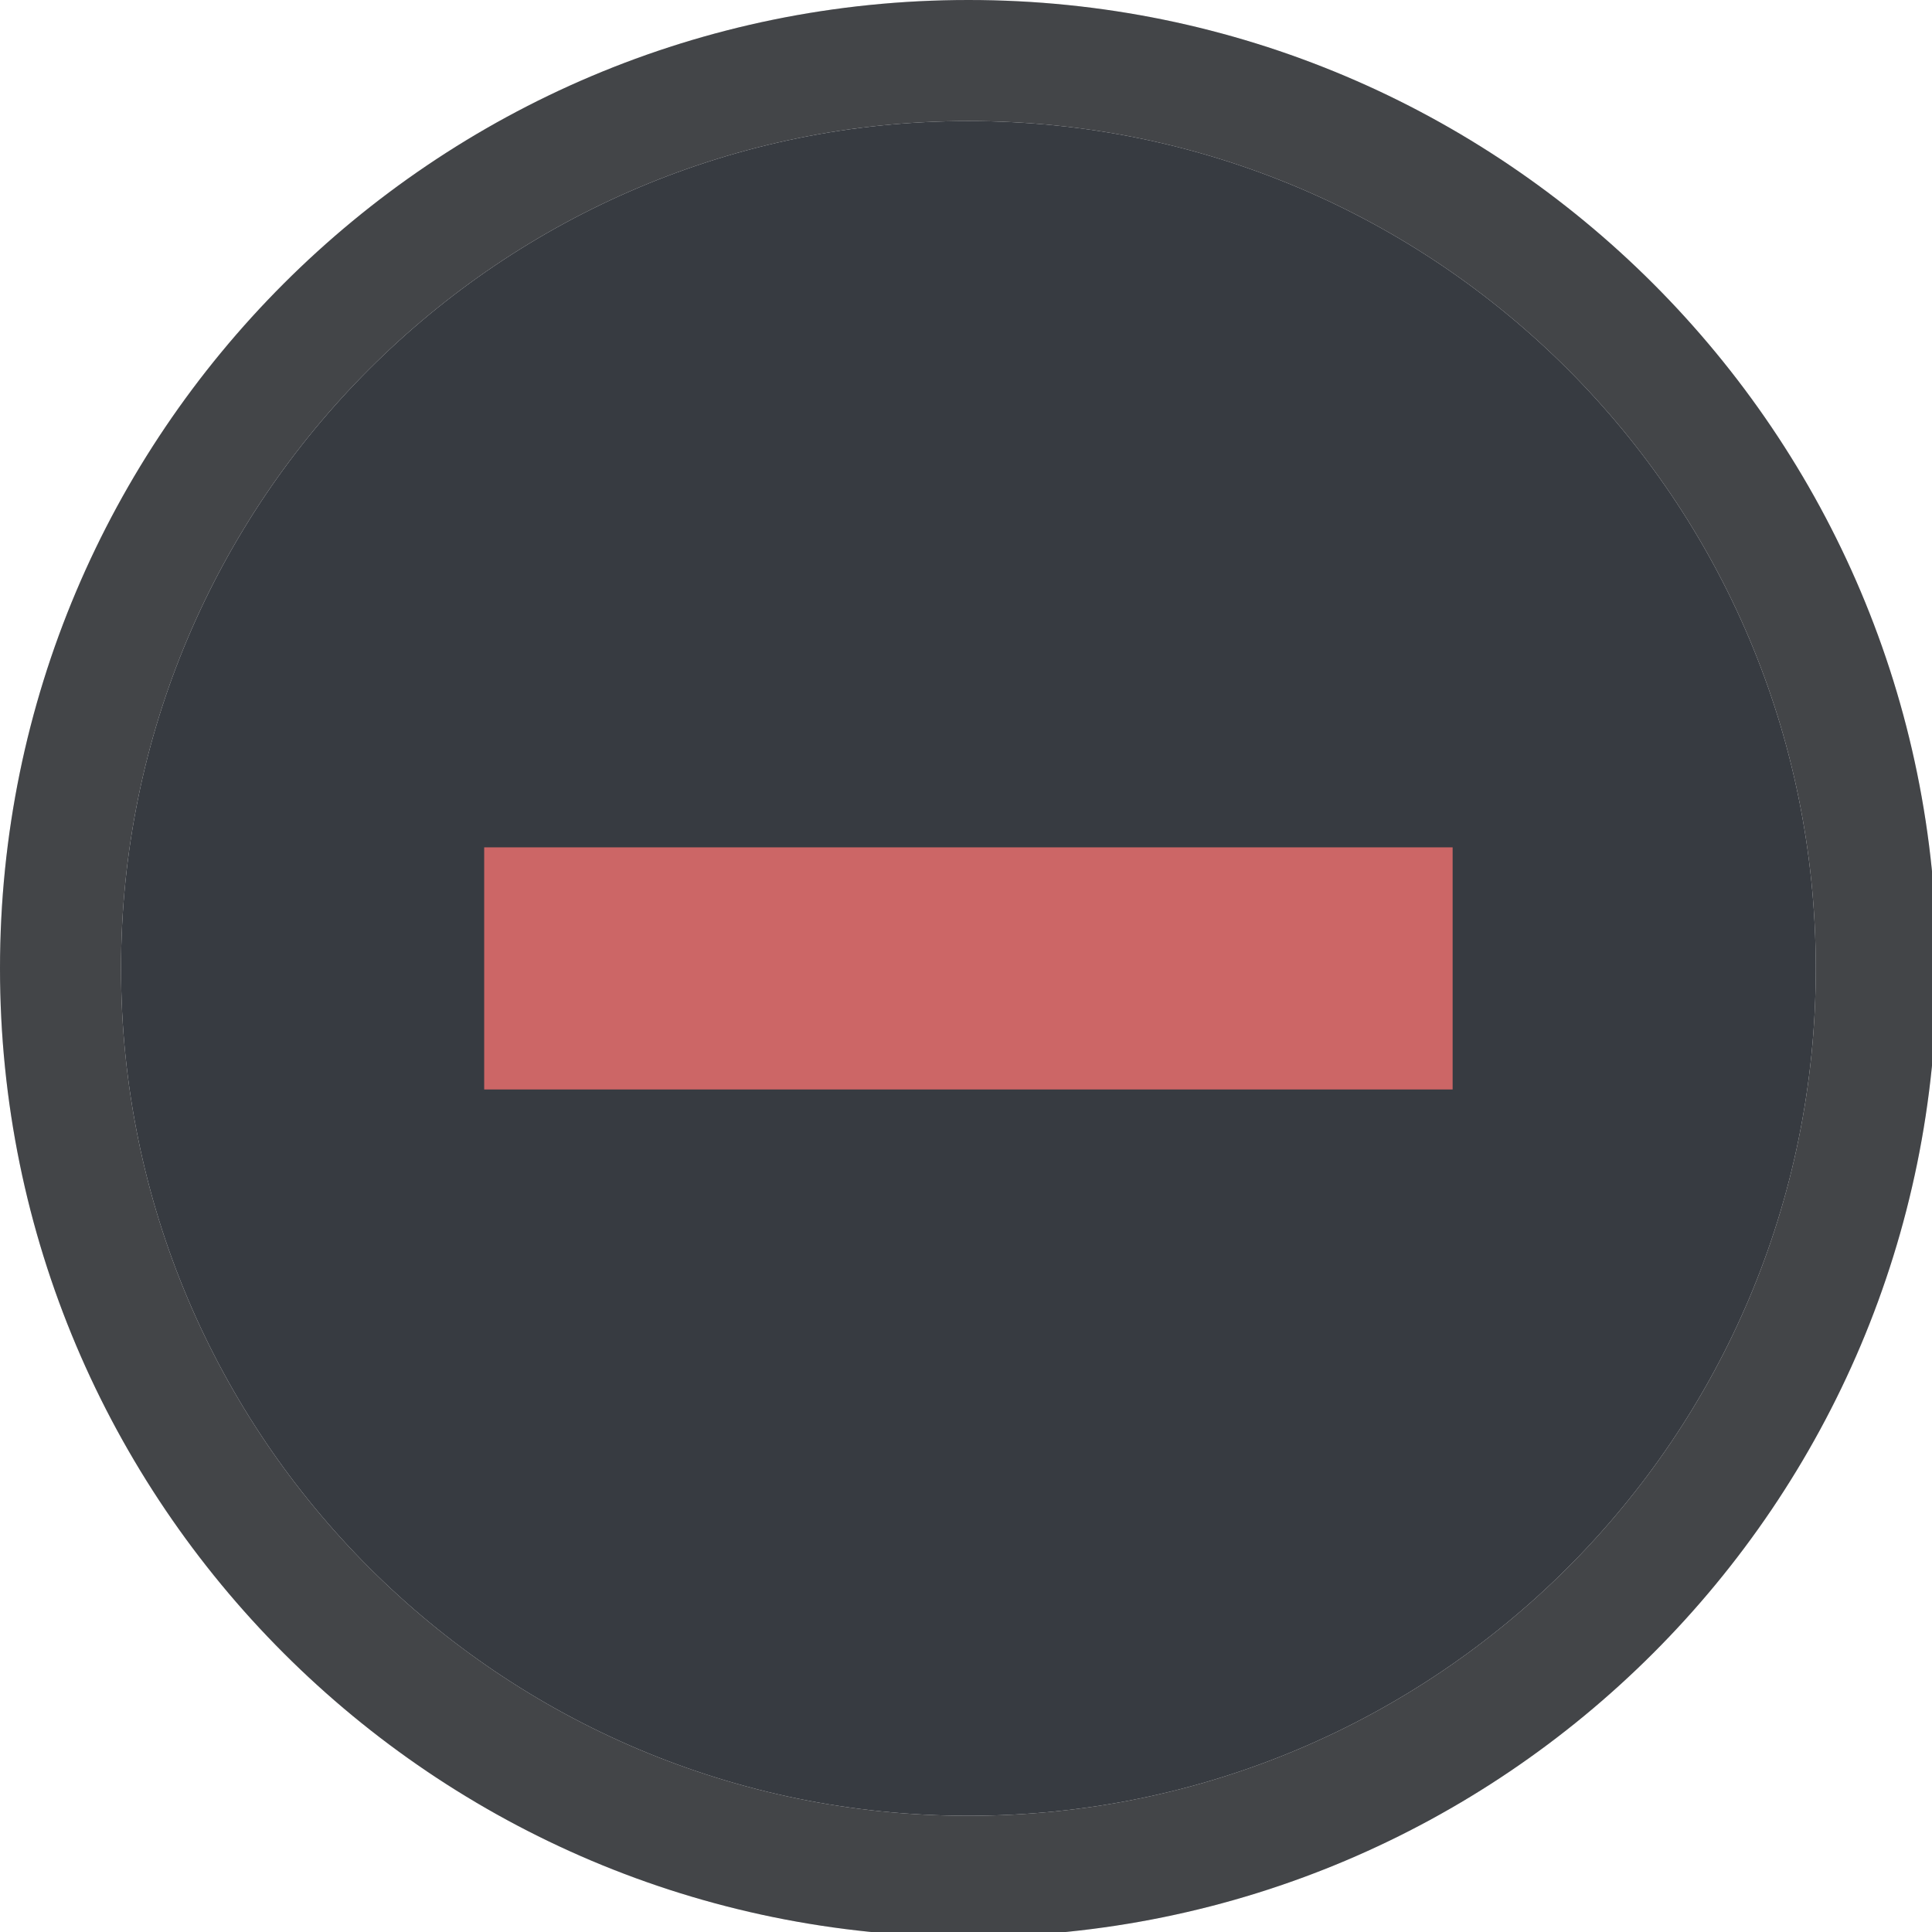
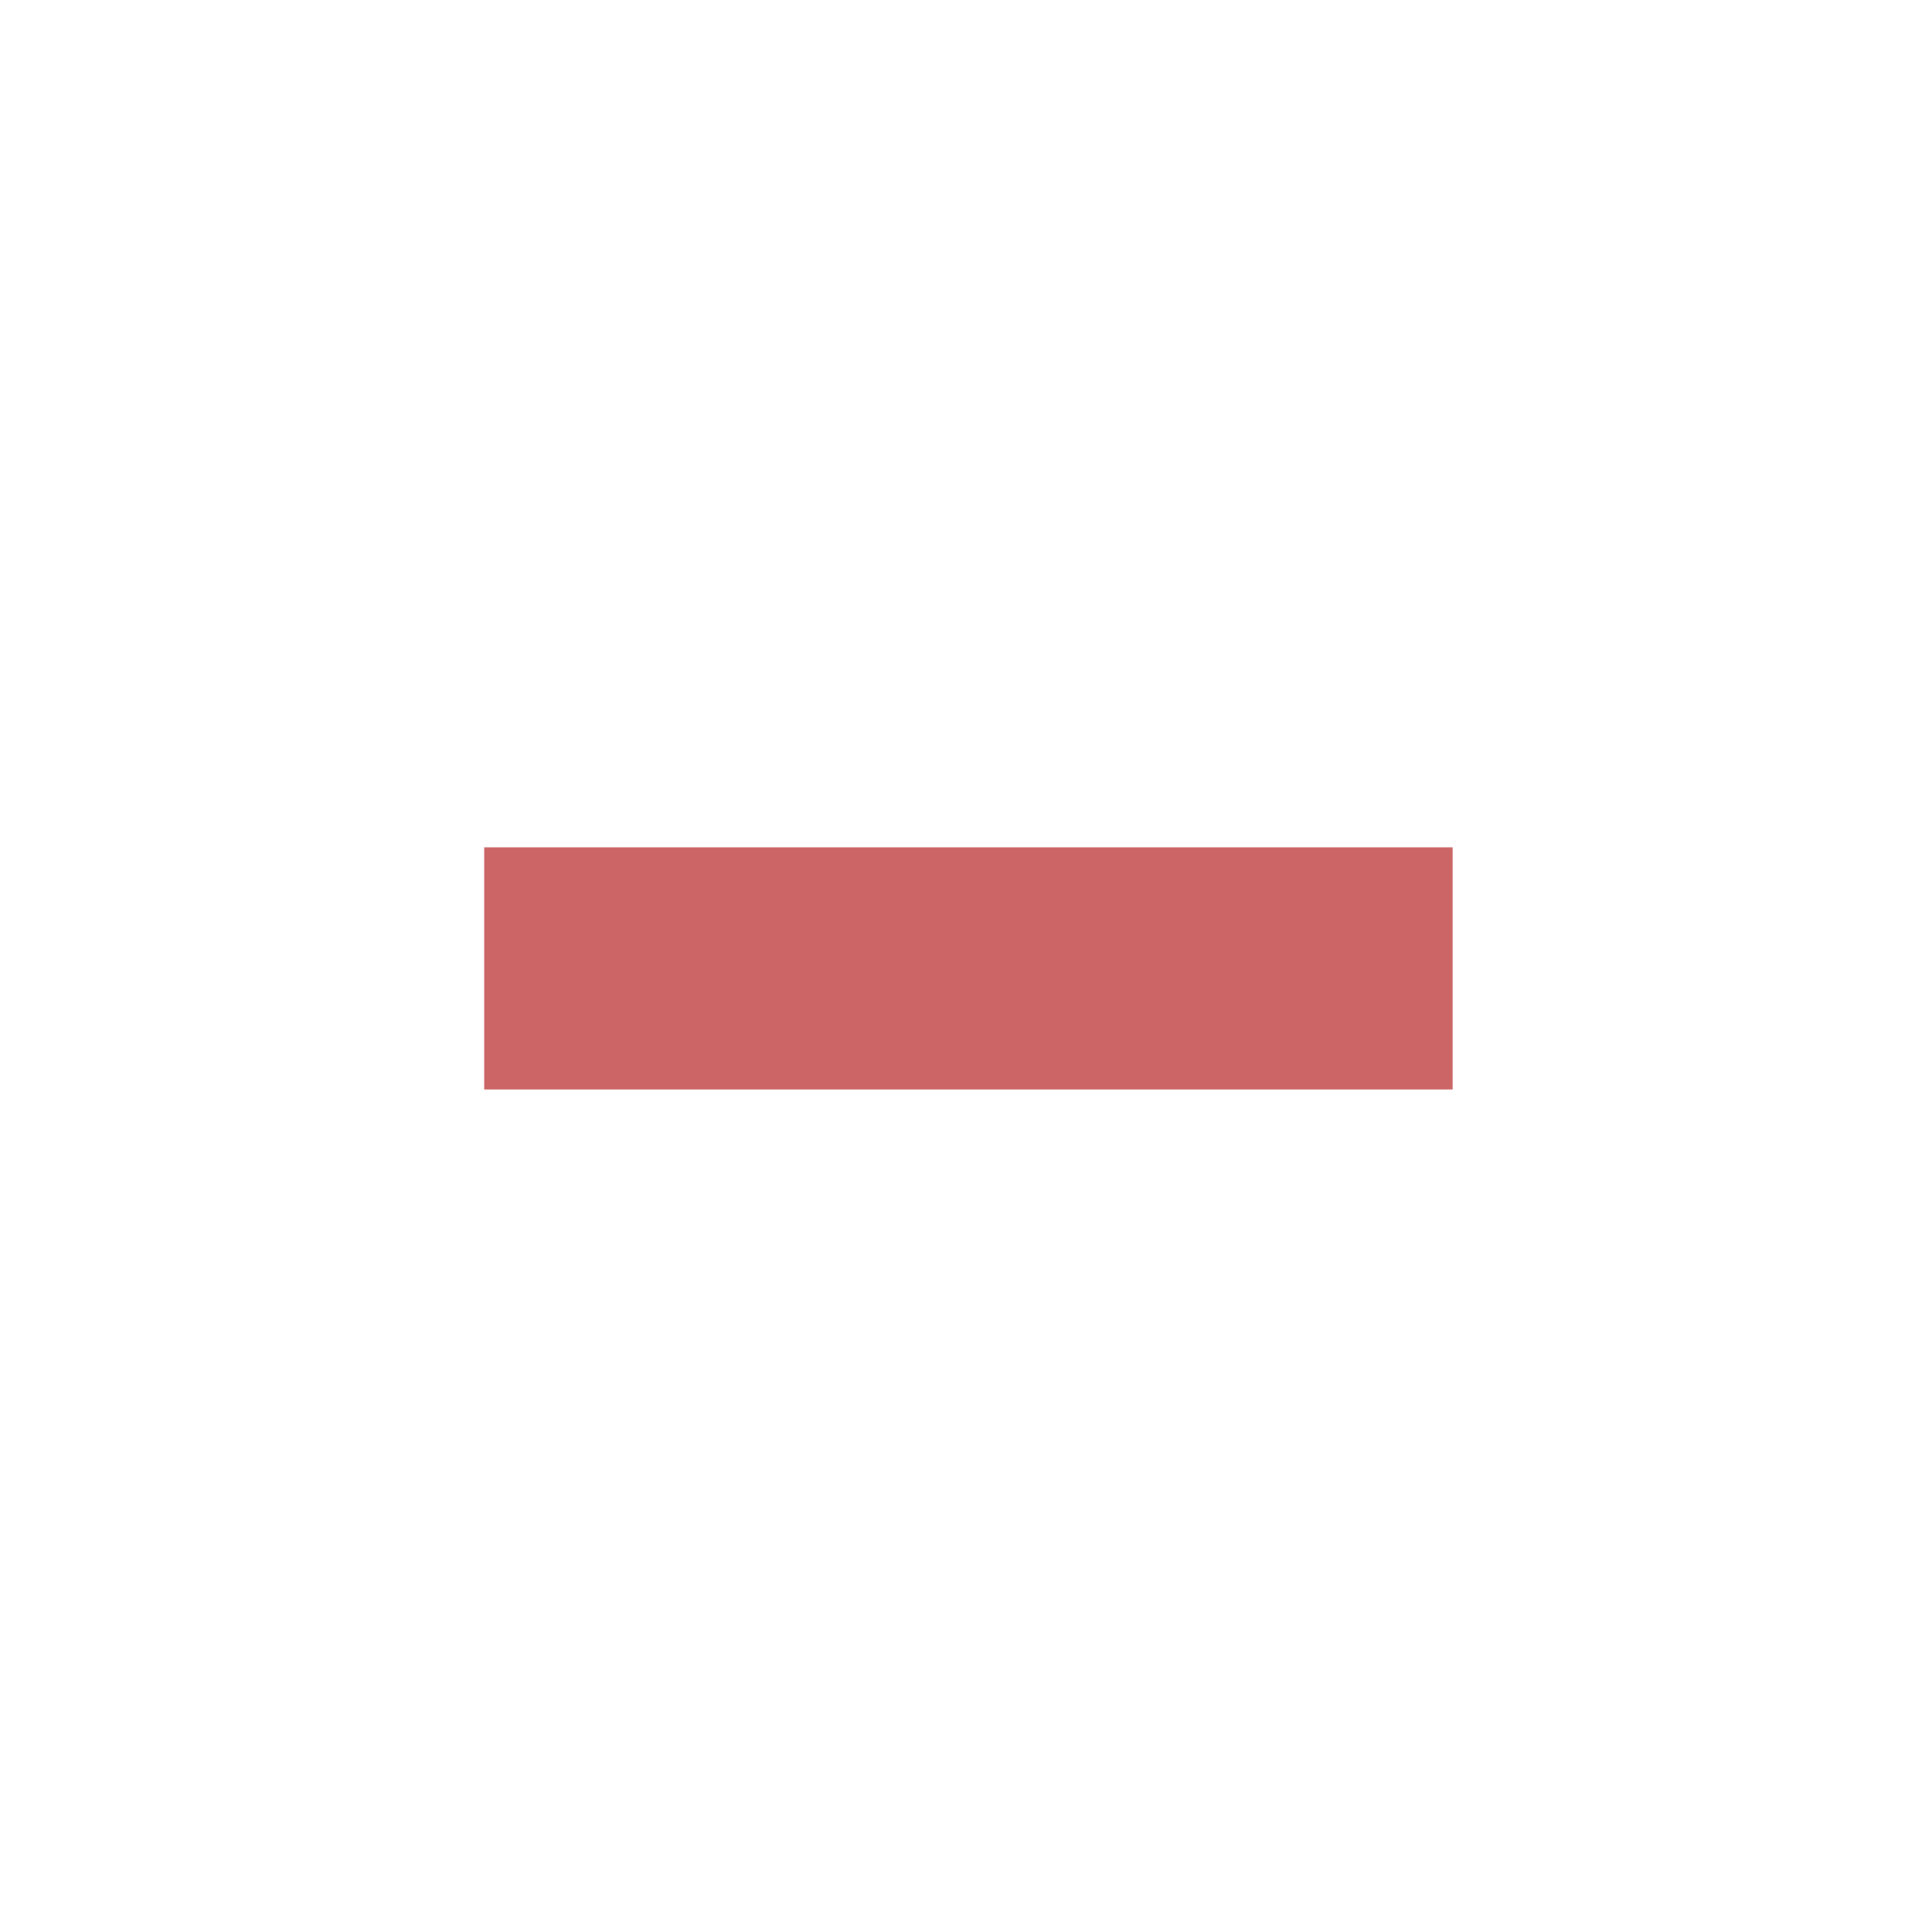
<svg xmlns="http://www.w3.org/2000/svg" width="133pt" height="133pt" viewBox="0 0 133 133" version="1.1">
  <g id="surface1">
-     <path style=" stroke:none;fill-rule:nonzero;fill:#373b41;fill-opacity:1;" d="M 125 66.668 C 125 98.895 98.895 125 66.668 125 C 34.441 125 8.332 98.895 8.332 66.668 C 8.332 34.441 34.441 8.332 66.668 8.332 C 98.895 8.332 125 34.441 125 66.668 Z M 125 66.668 " />
-     <path style=" stroke:none;fill-rule:nonzero;fill:#282a2e;fill-opacity:1;" d="M 66.668 0 C 29.852 0 0 29.852 0 66.668 C 0 103.484 29.852 133.332 66.668 133.332 C 103.484 133.332 133.332 103.484 133.332 66.668 C 133.332 29.852 103.484 0 66.668 0 Z M 66.668 8.332 C 98.895 8.332 125 34.441 125 66.668 C 125 98.895 98.895 125 66.668 125 C 34.441 125 8.332 98.895 8.332 66.668 C 8.332 34.441 34.441 8.332 66.668 8.332 Z M 66.668 8.332 " />
-     <path style=" stroke:none;fill-rule:nonzero;fill:#e0e0e0;fill-opacity:0.15;" d="M 66.668 0 C 29.852 0 0 29.852 0 66.668 C 0 103.484 29.852 133.332 66.668 133.332 C 103.484 133.332 133.332 103.484 133.332 66.668 C 133.332 29.852 103.484 0 66.668 0 Z M 66.668 8.332 C 98.895 8.332 125 34.441 125 66.668 C 125 98.895 98.895 125 66.668 125 C 34.441 125 8.332 98.895 8.332 66.668 C 8.332 34.441 34.441 8.332 66.668 8.332 Z M 66.668 8.332 " />
    <path style=" stroke:none;fill-rule:nonzero;fill:#cc6666;fill-opacity:1;" d="M 33.332 58.332 L 100 58.332 L 100 75 L 33.332 75 Z M 33.332 58.332 " />
  </g>
</svg>
